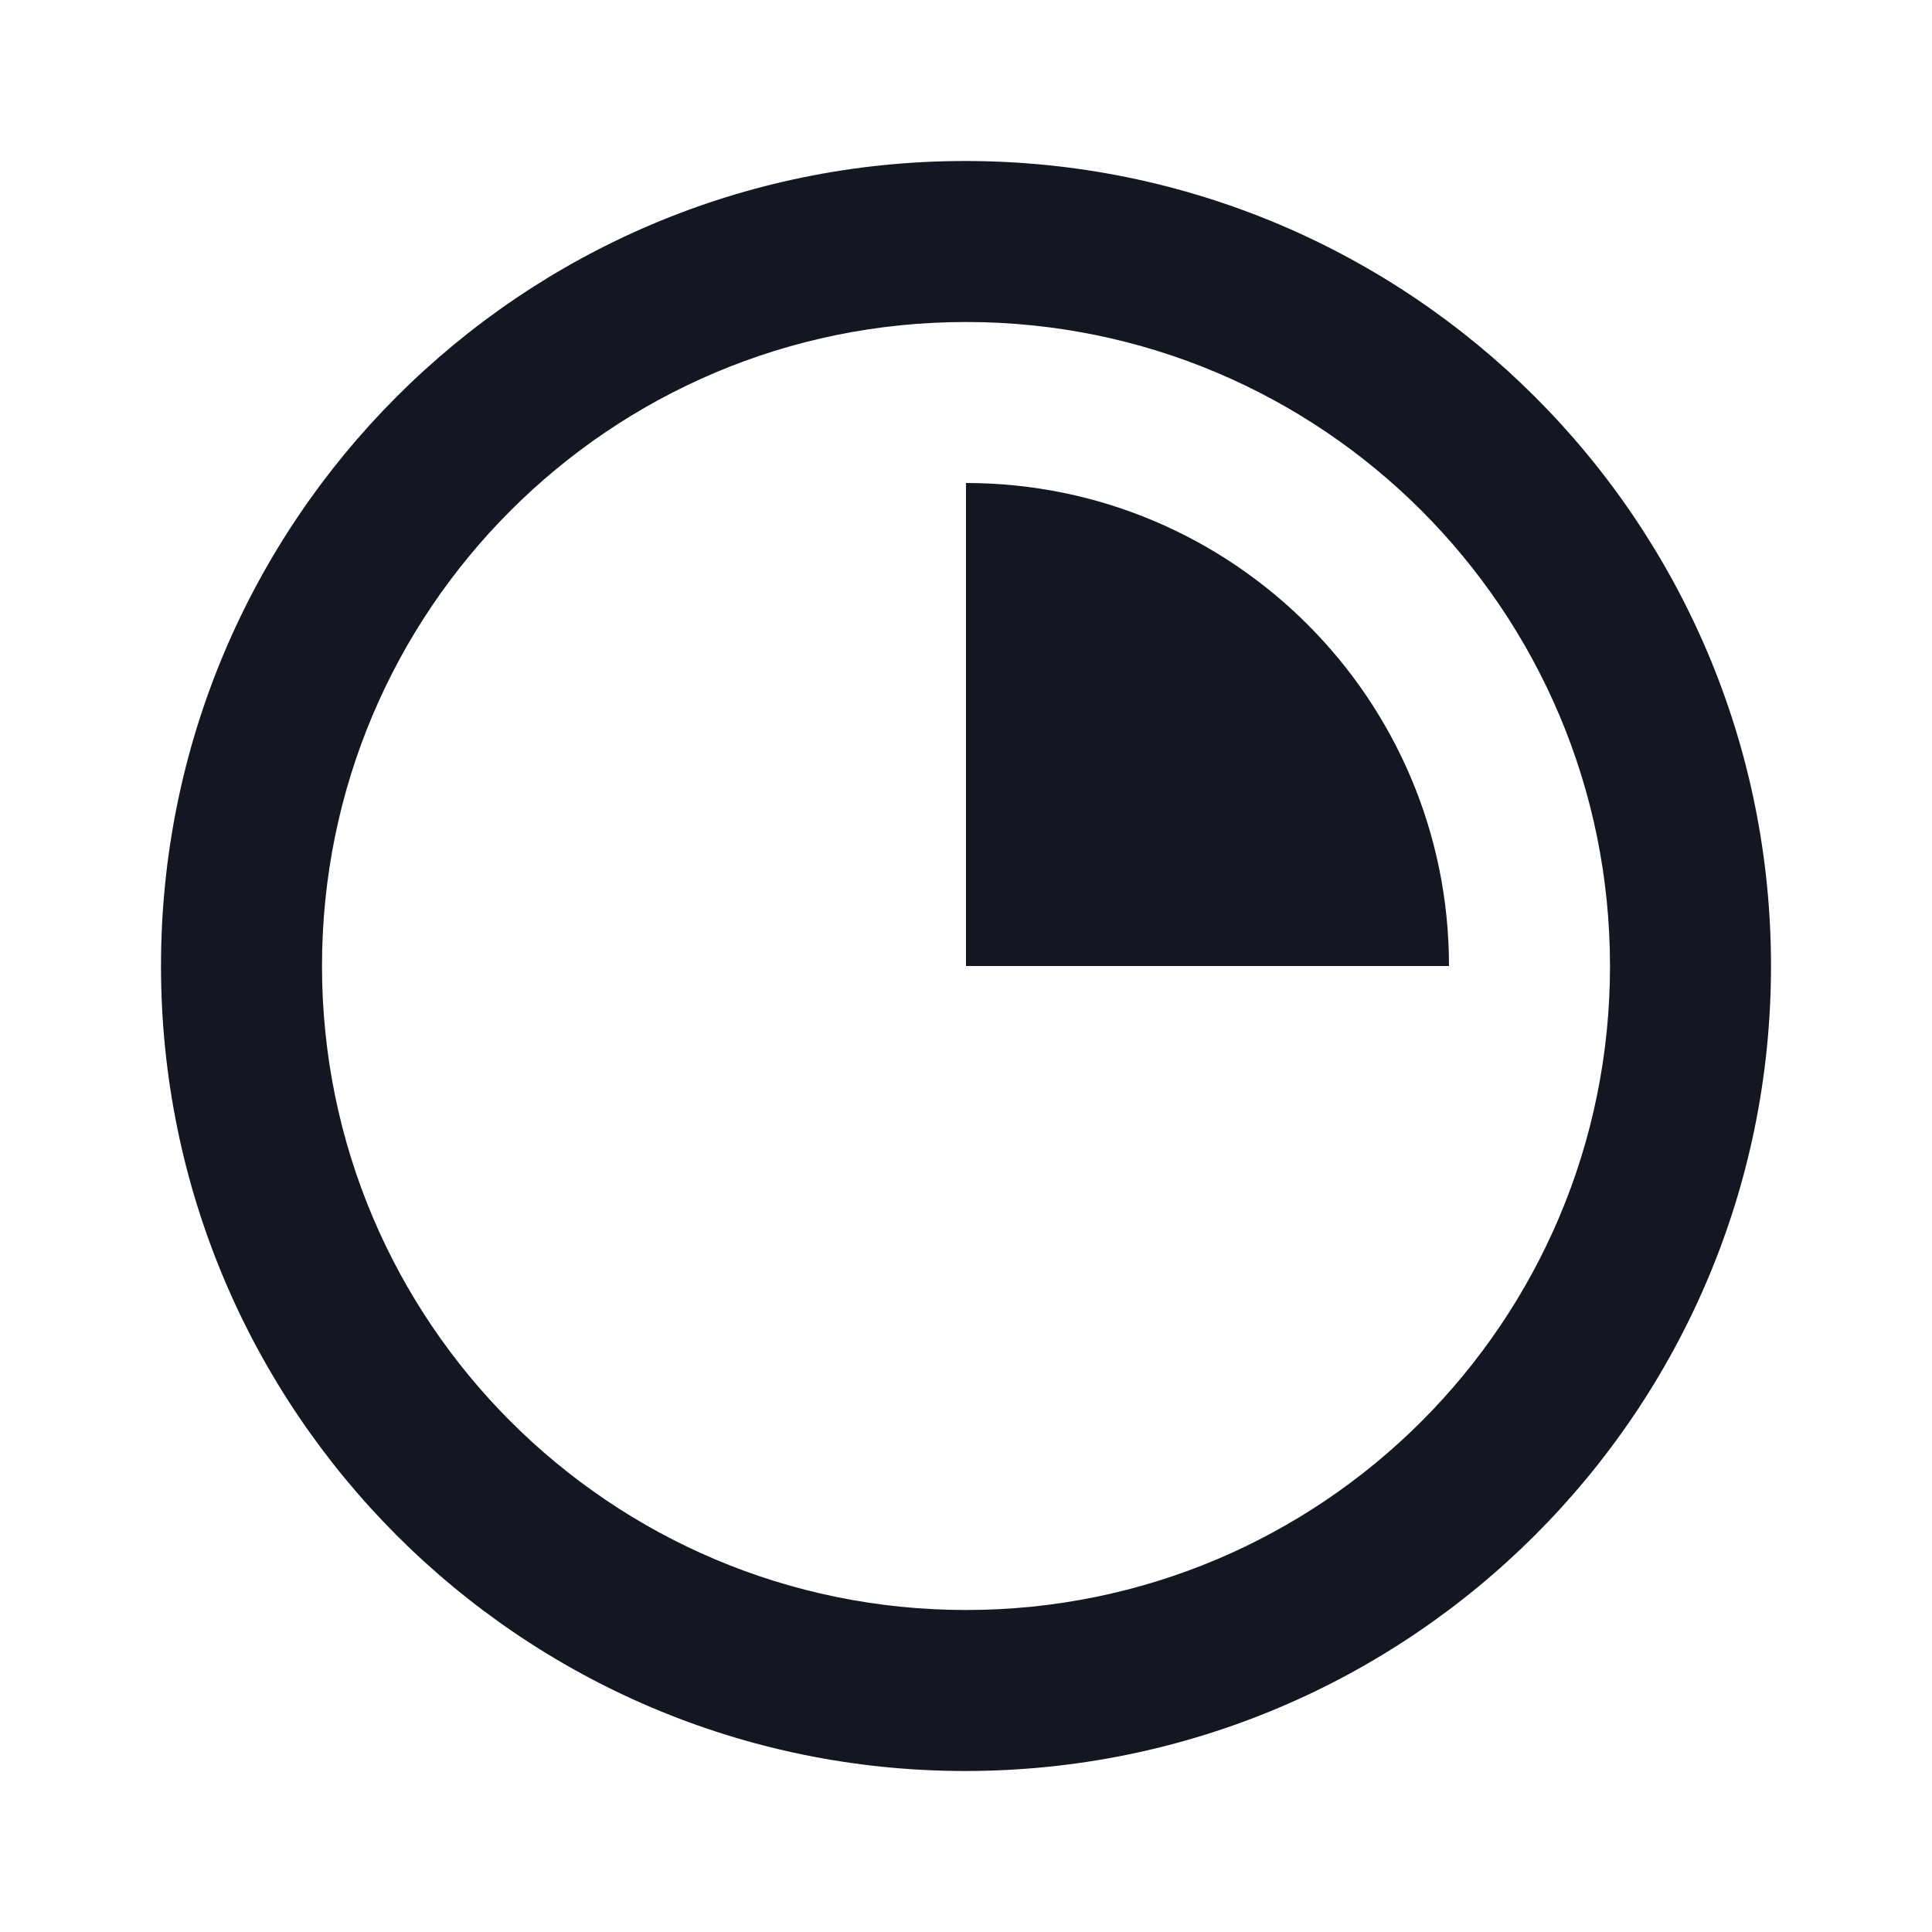
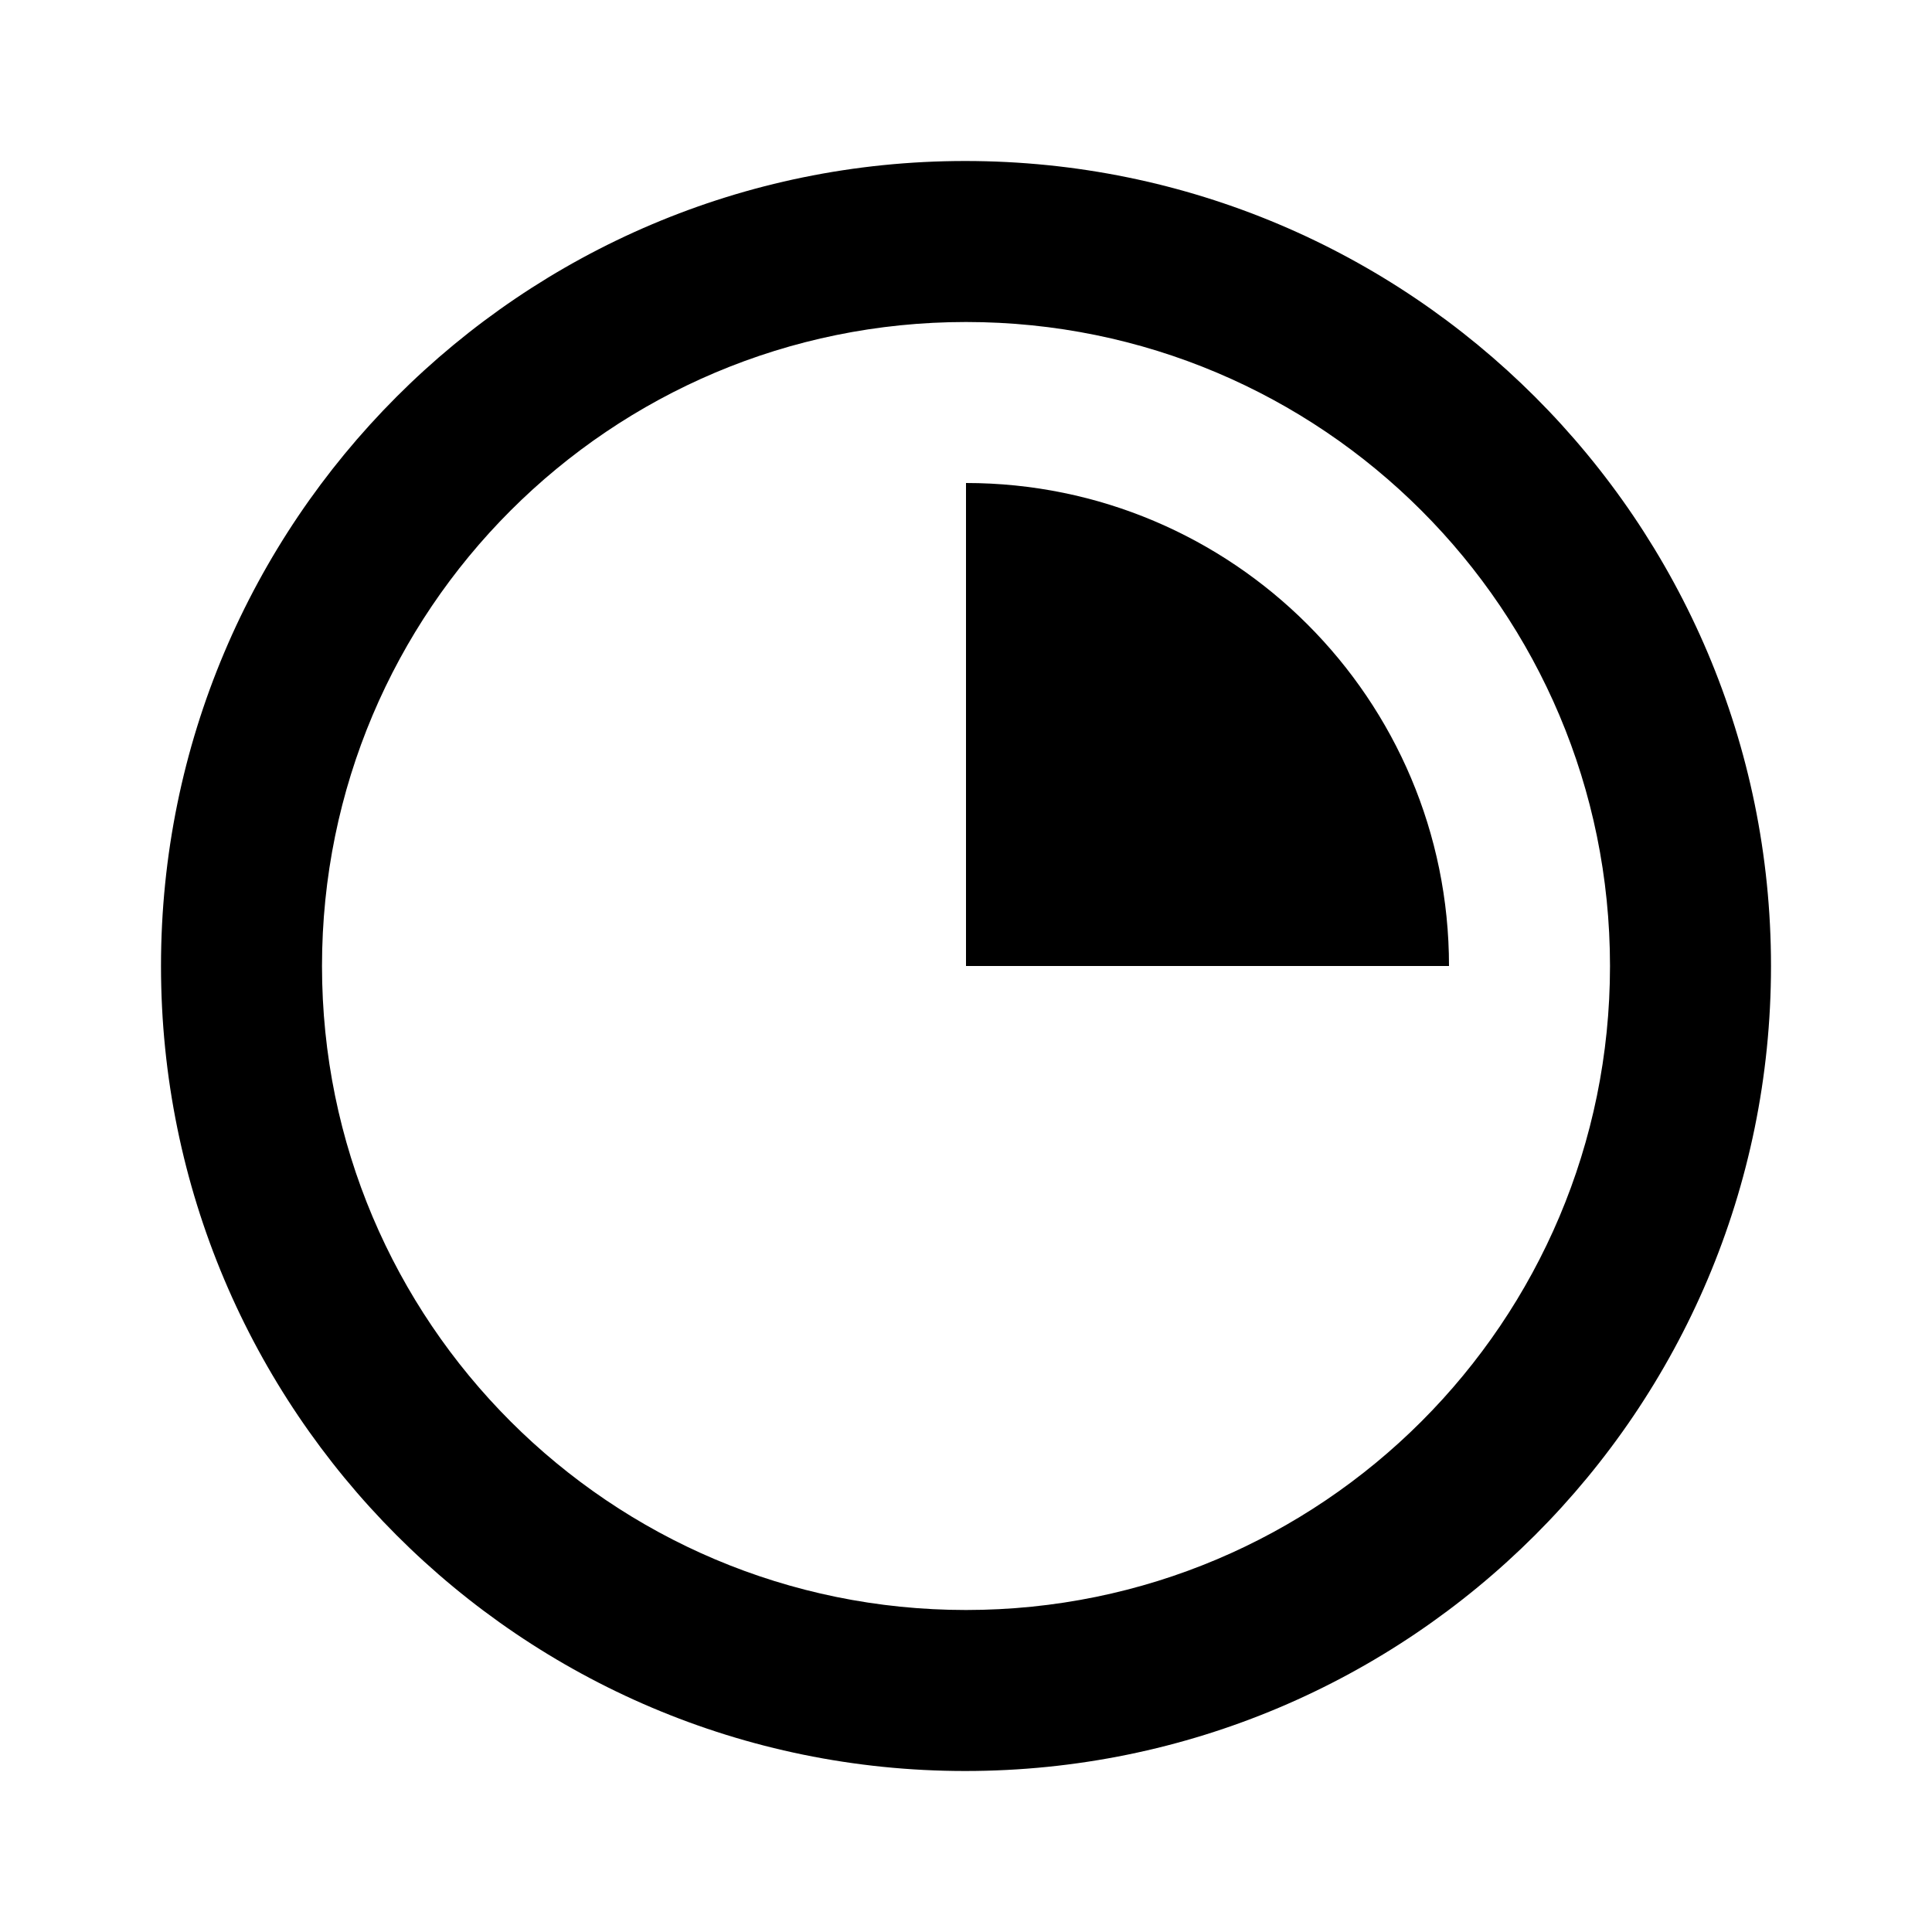
<svg aria-hidden="true" aria-label="Duration" class="d-svg d-svg--system d-svg__duration" viewBox="0 0 24 24">
-   <path d="M12 6a6 6 0 0 1 6 6h-6V6z" fill="#141721" />
-   <path fill-rule="evenodd" clip-rule="evenodd" d="M11.99 2C6.47 2 2 6.48 2 12s4.47 10 9.99 10C17.52 22 22 17.52 22 12S17.52 2 11.99 2zM12 20c-4.42 0-8-3.58-8-8s3.58-8 8-8 8 3.58 8 8-3.58 8-8 8z" fill="#141721" />
+   <path d="M12 6a6 6 0 0 1 6 6h-6V6z" />
+   <path fill-rule="evenodd" clip-rule="evenodd" d="M11.99 2C6.47 2 2 6.48 2 12s4.47 10 9.99 10C17.52 22 22 17.52 22 12S17.52 2 11.99 2zM12 20c-4.42 0-8-3.58-8-8s3.58-8 8-8 8 3.58 8 8-3.58 8-8 8z" />
</svg>
